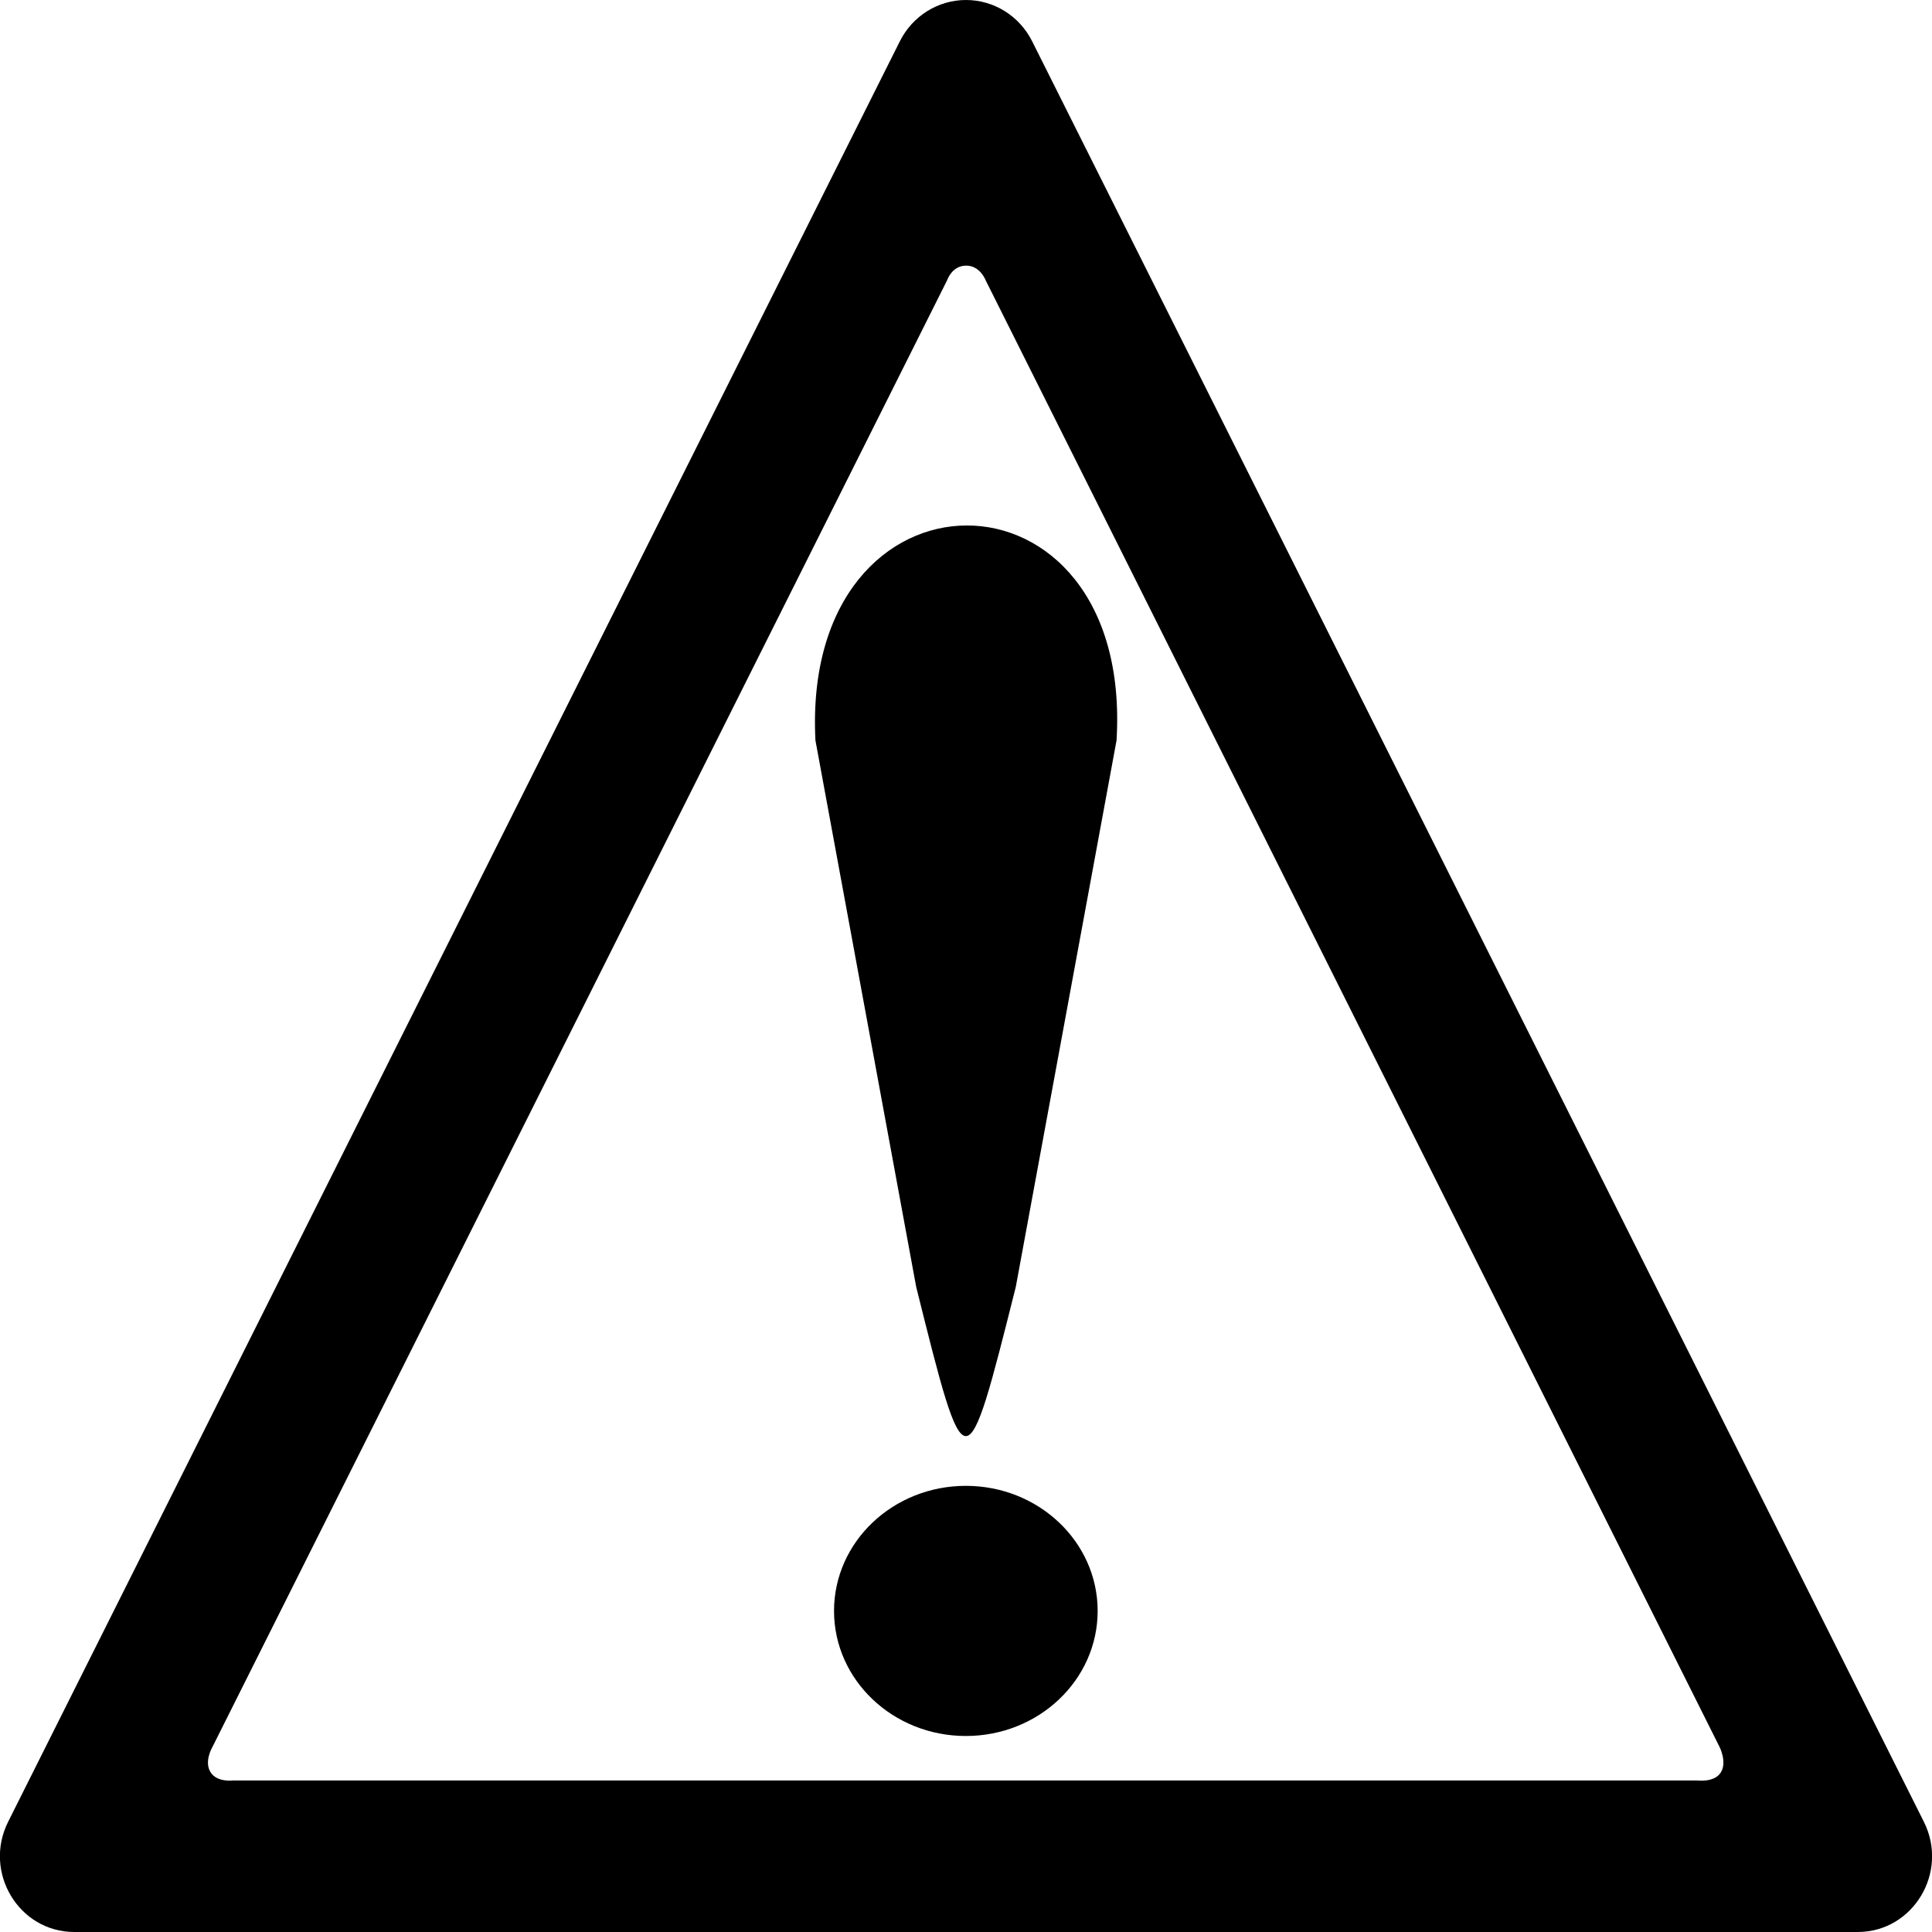
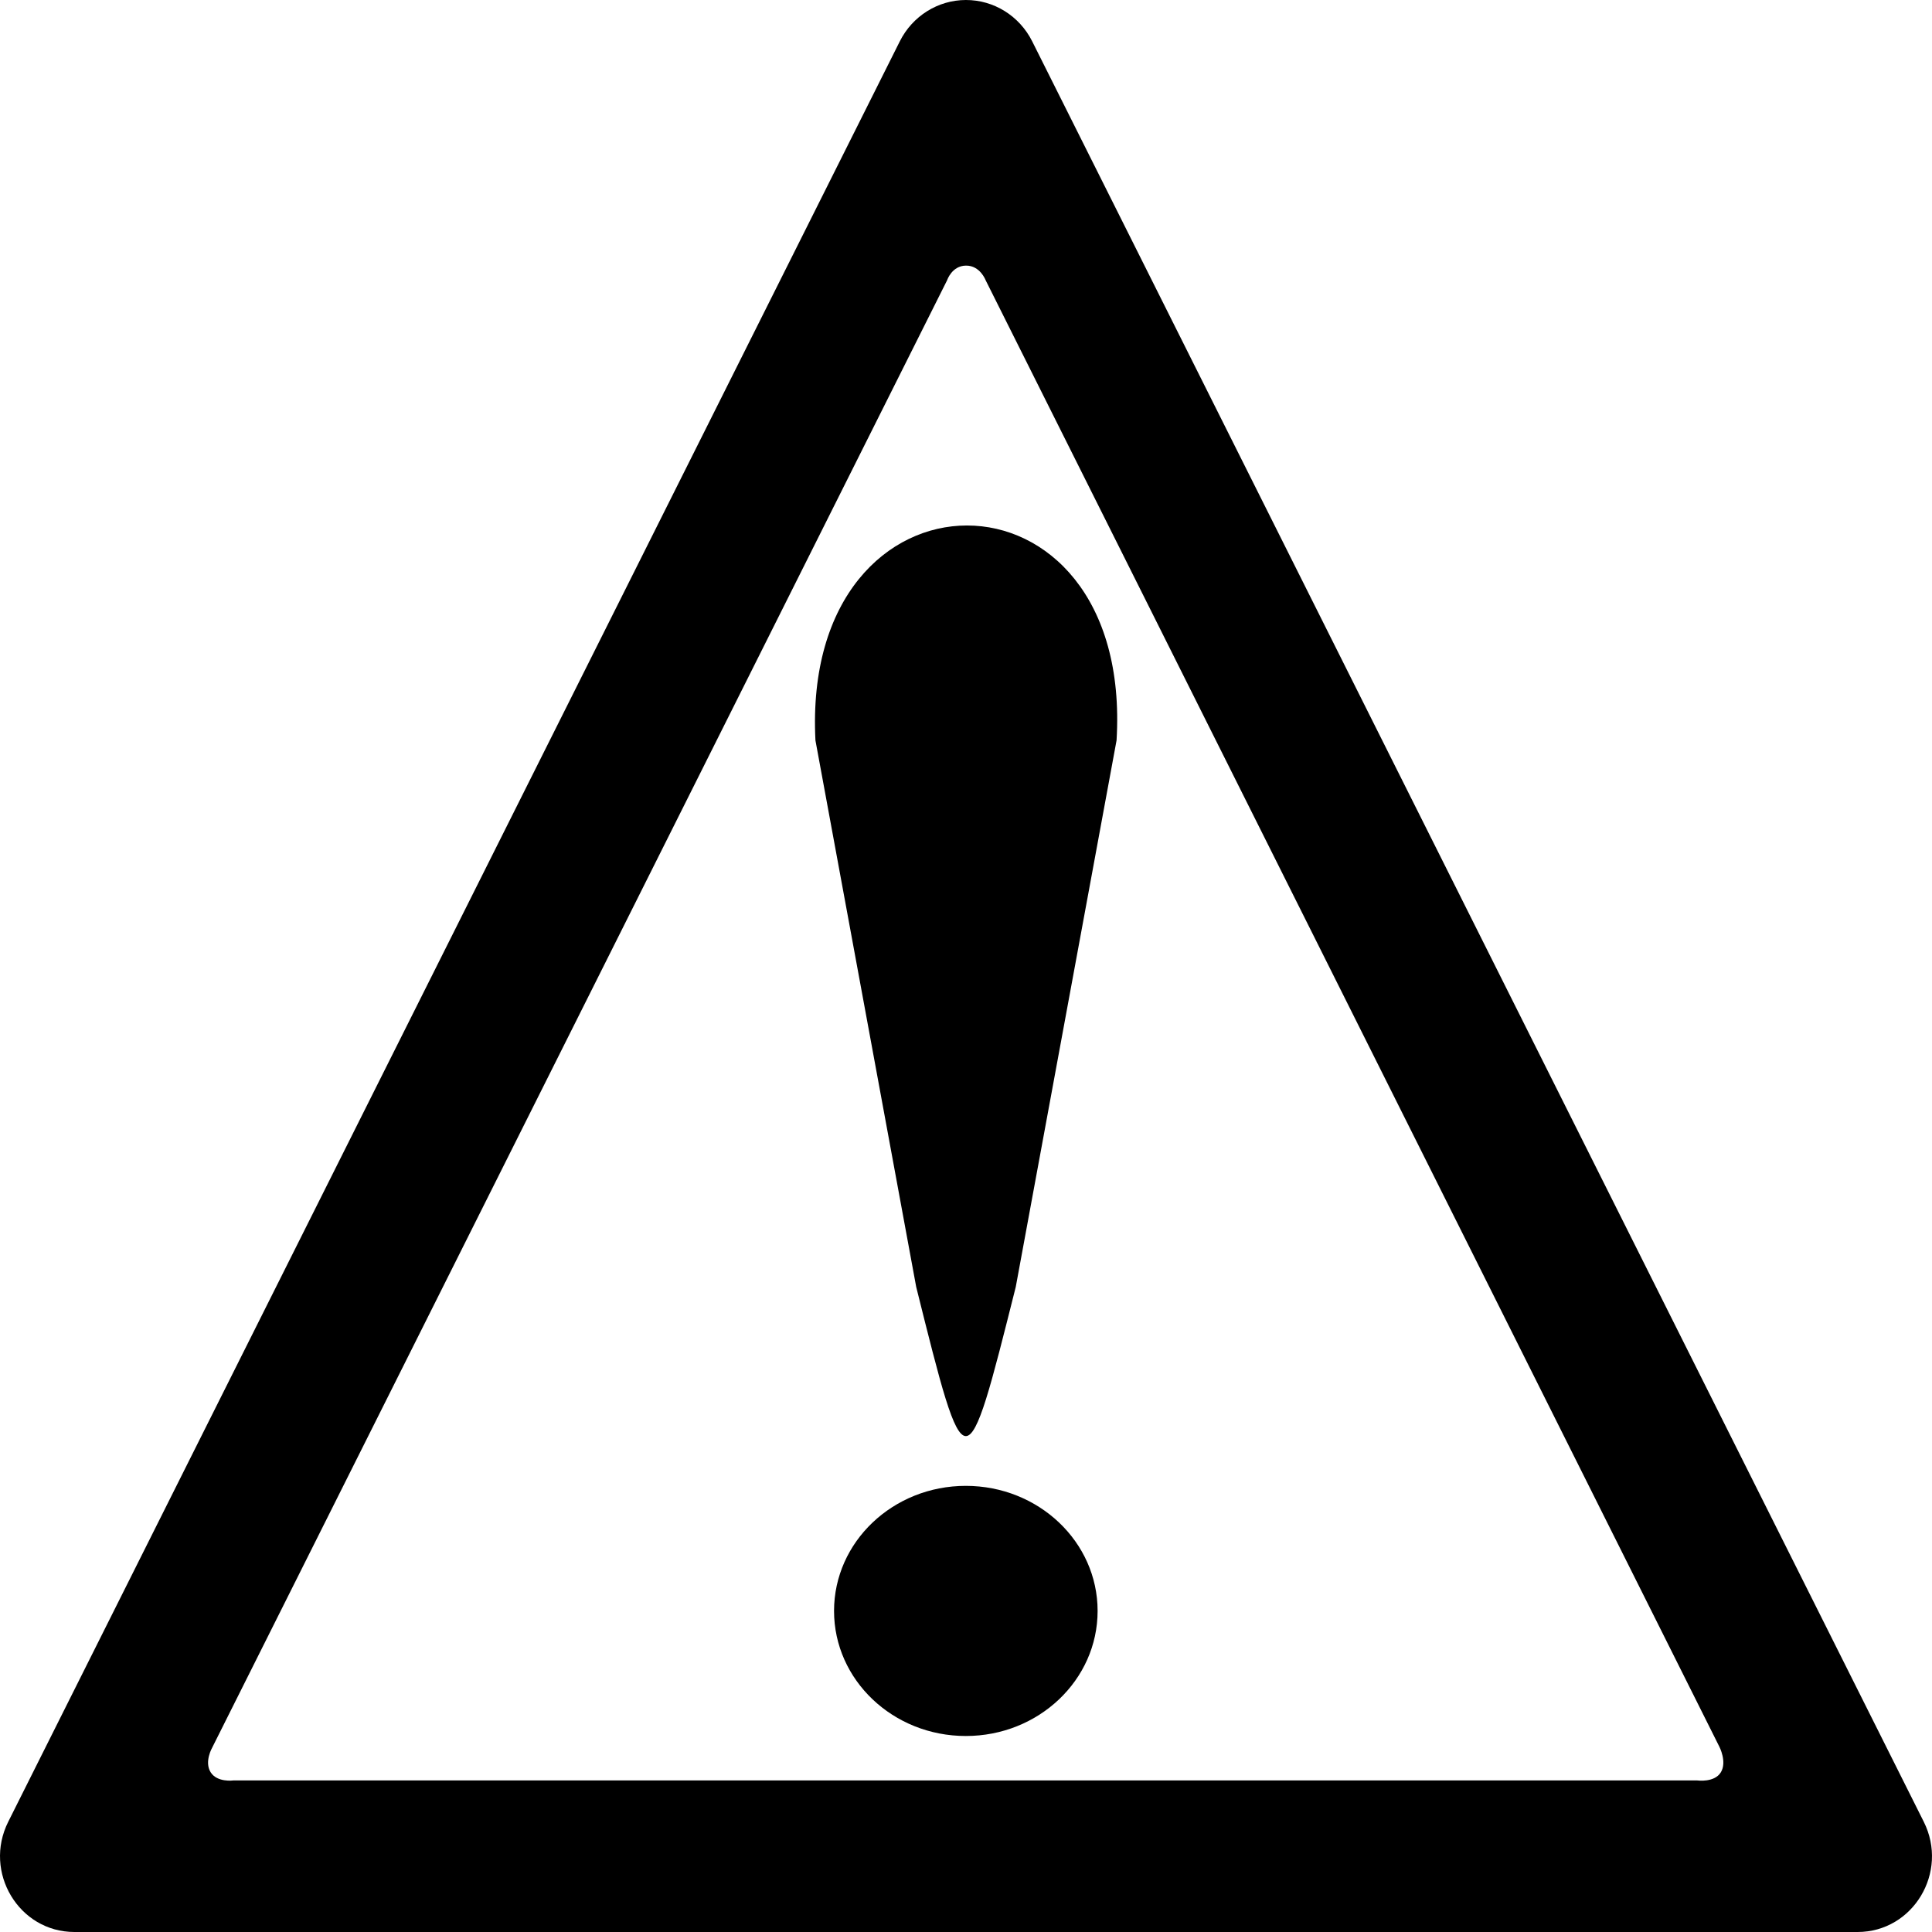
- <svg xmlns="http://www.w3.org/2000/svg" version="1.1" id="svg2" viewBox="0 0 100 100" height="100" width="100">
-   <defs id="defs4" />
-   <g transform="matrix(0.9615488,0,0,0.9803921,1.922562,3.4534094e-6)" id="layer1">
-     <path id="path4178" d="M 49.994,0 C 48.493,0.002 47.12,0.845 46.438,2.182 l -48,94 C -2.92,98.843 -0.988,101.999 2,102 l 96,0 c 2.988,-7.1e-4 4.92,-3.157 3.562,-5.818 l -48,-94 C 52.878,0.841 51.499,-0.002 49.994,0 Z M 50,14.024 c 0.761,-0.006 1.054,0.766 1.054,0.766 l 39.506,77.432 c 0,0 0.421,0.8 0.074,1.35 -0.347,0.55 -1.261,0.428 -1.261,0.428 l -78.822,1.37e-4 c 0,0 -0.87,0.116 -1.22,-0.44 -0.35,-0.555 0.086,-1.293 0.086,-1.293 L 48.987,14.79 c 0,0 0.252,-0.76 1.013,-0.766 z" style="color:#000000;font-style:normal;font-variant:normal;font-weight:normal;font-stretch:normal;font-size:medium;line-height:normal;font-family:sans-serif;text-indent:0;text-align:start;text-decoration:none;text-decoration-line:none;text-decoration-style:solid;text-decoration-color:#000000;letter-spacing:normal;word-spacing:normal;text-transform:none;direction:ltr;block-progression:tb;writing-mode:lr-tb;baseline-shift:baseline;text-anchor:start;white-space:normal;clip-rule:nonzero;display:inline;overflow:visible;visibility:visible;opacity:1;isolation:auto;mix-blend-mode:normal;color-interpolation:sRGB;color-interpolation-filters:linearRGB;solid-color:#000000;solid-opacity:1;fill:#000000;fill-opacity:1;fill-rule:nonzero;stroke:none;stroke-width:8;stroke-linecap:round;stroke-linejoin:round;stroke-miterlimit:4;stroke-dasharray:none;stroke-dashoffset:0;stroke-opacity:1;color-rendering:auto;image-rendering:auto;shape-rendering:auto;text-rendering:auto;enable-background:accumulate" />
-     <path style="fill:#000000;fill-opacity:1;stroke:none;stroke-width:3.846;stroke-miterlimit:4;stroke-dasharray:none;stroke-opacity:1" d="m 49.991,78.445 c 3.918,-2.32e-4 7.095,2.956 7.096,6.603 2.49e-4,3.648 -3.177,6.605 -7.096,6.604 -3.919,2.32e-4 -7.095,-2.957 -7.095,-6.604 8.3e-4,-3.647 3.177,-6.603 7.095,-6.603 z M 41.895,39.088 c -0.79,-15.122 17.135,-15.133 16.209,0 l -5.424,28.854 c -2.69,10.504 -2.69,10.504 -5.361,0 z" id="path4159-7" />
-   </g>
+ <svg xmlns="http://www.w3.org/2000/svg" width="100" height="100" viewBox="0 0 100 100" id="svg2" version="1.1">
+   <path id="path4178" d="M 49.994 0 C 48.551 0.002 47.23 0.828 46.574 2.139 L 0.426 94.295 C -0.88 96.904 0.977 99.999 3.85 100 L 96.15 100 C 99.023 99.999 100.88 96.904 99.574 94.295 L 53.426 2.139 C 52.768 0.824 51.441 -0.002 49.994 0 z M 50 13.748 C 50.731 13.742 51.014 14.5 51.014 14.5 L 88.996 90.414 C 88.996 90.414 89.402 91.199 89.068 91.738 C 88.735 92.278 87.855 92.156 87.855 92.156 L 12.072 92.156 C 12.072 92.156 11.237 92.271 10.9 91.727 C 10.564 91.182 10.982 90.459 10.982 90.459 L 49.025 14.5 C 49.025 14.5 49.269 13.754 50 13.748 z M 50.049 27.199 C 45.947 27.201 41.827 30.91 42.207 38.322 L 47.422 66.609 C 49.99 76.907 49.99 76.907 52.576 66.609 L 57.793 38.322 C 58.238 30.904 54.151 27.198 50.049 27.199 z M 49.99 76.908 C 46.223 76.908 43.171 79.805 43.17 83.381 C 43.17 86.957 46.222 89.856 49.99 89.855 C 53.758 89.856 56.813 86.957 56.812 83.381 C 56.812 79.805 53.757 76.908 49.99 76.908 z " style="fill:#000000;" />
</svg>
